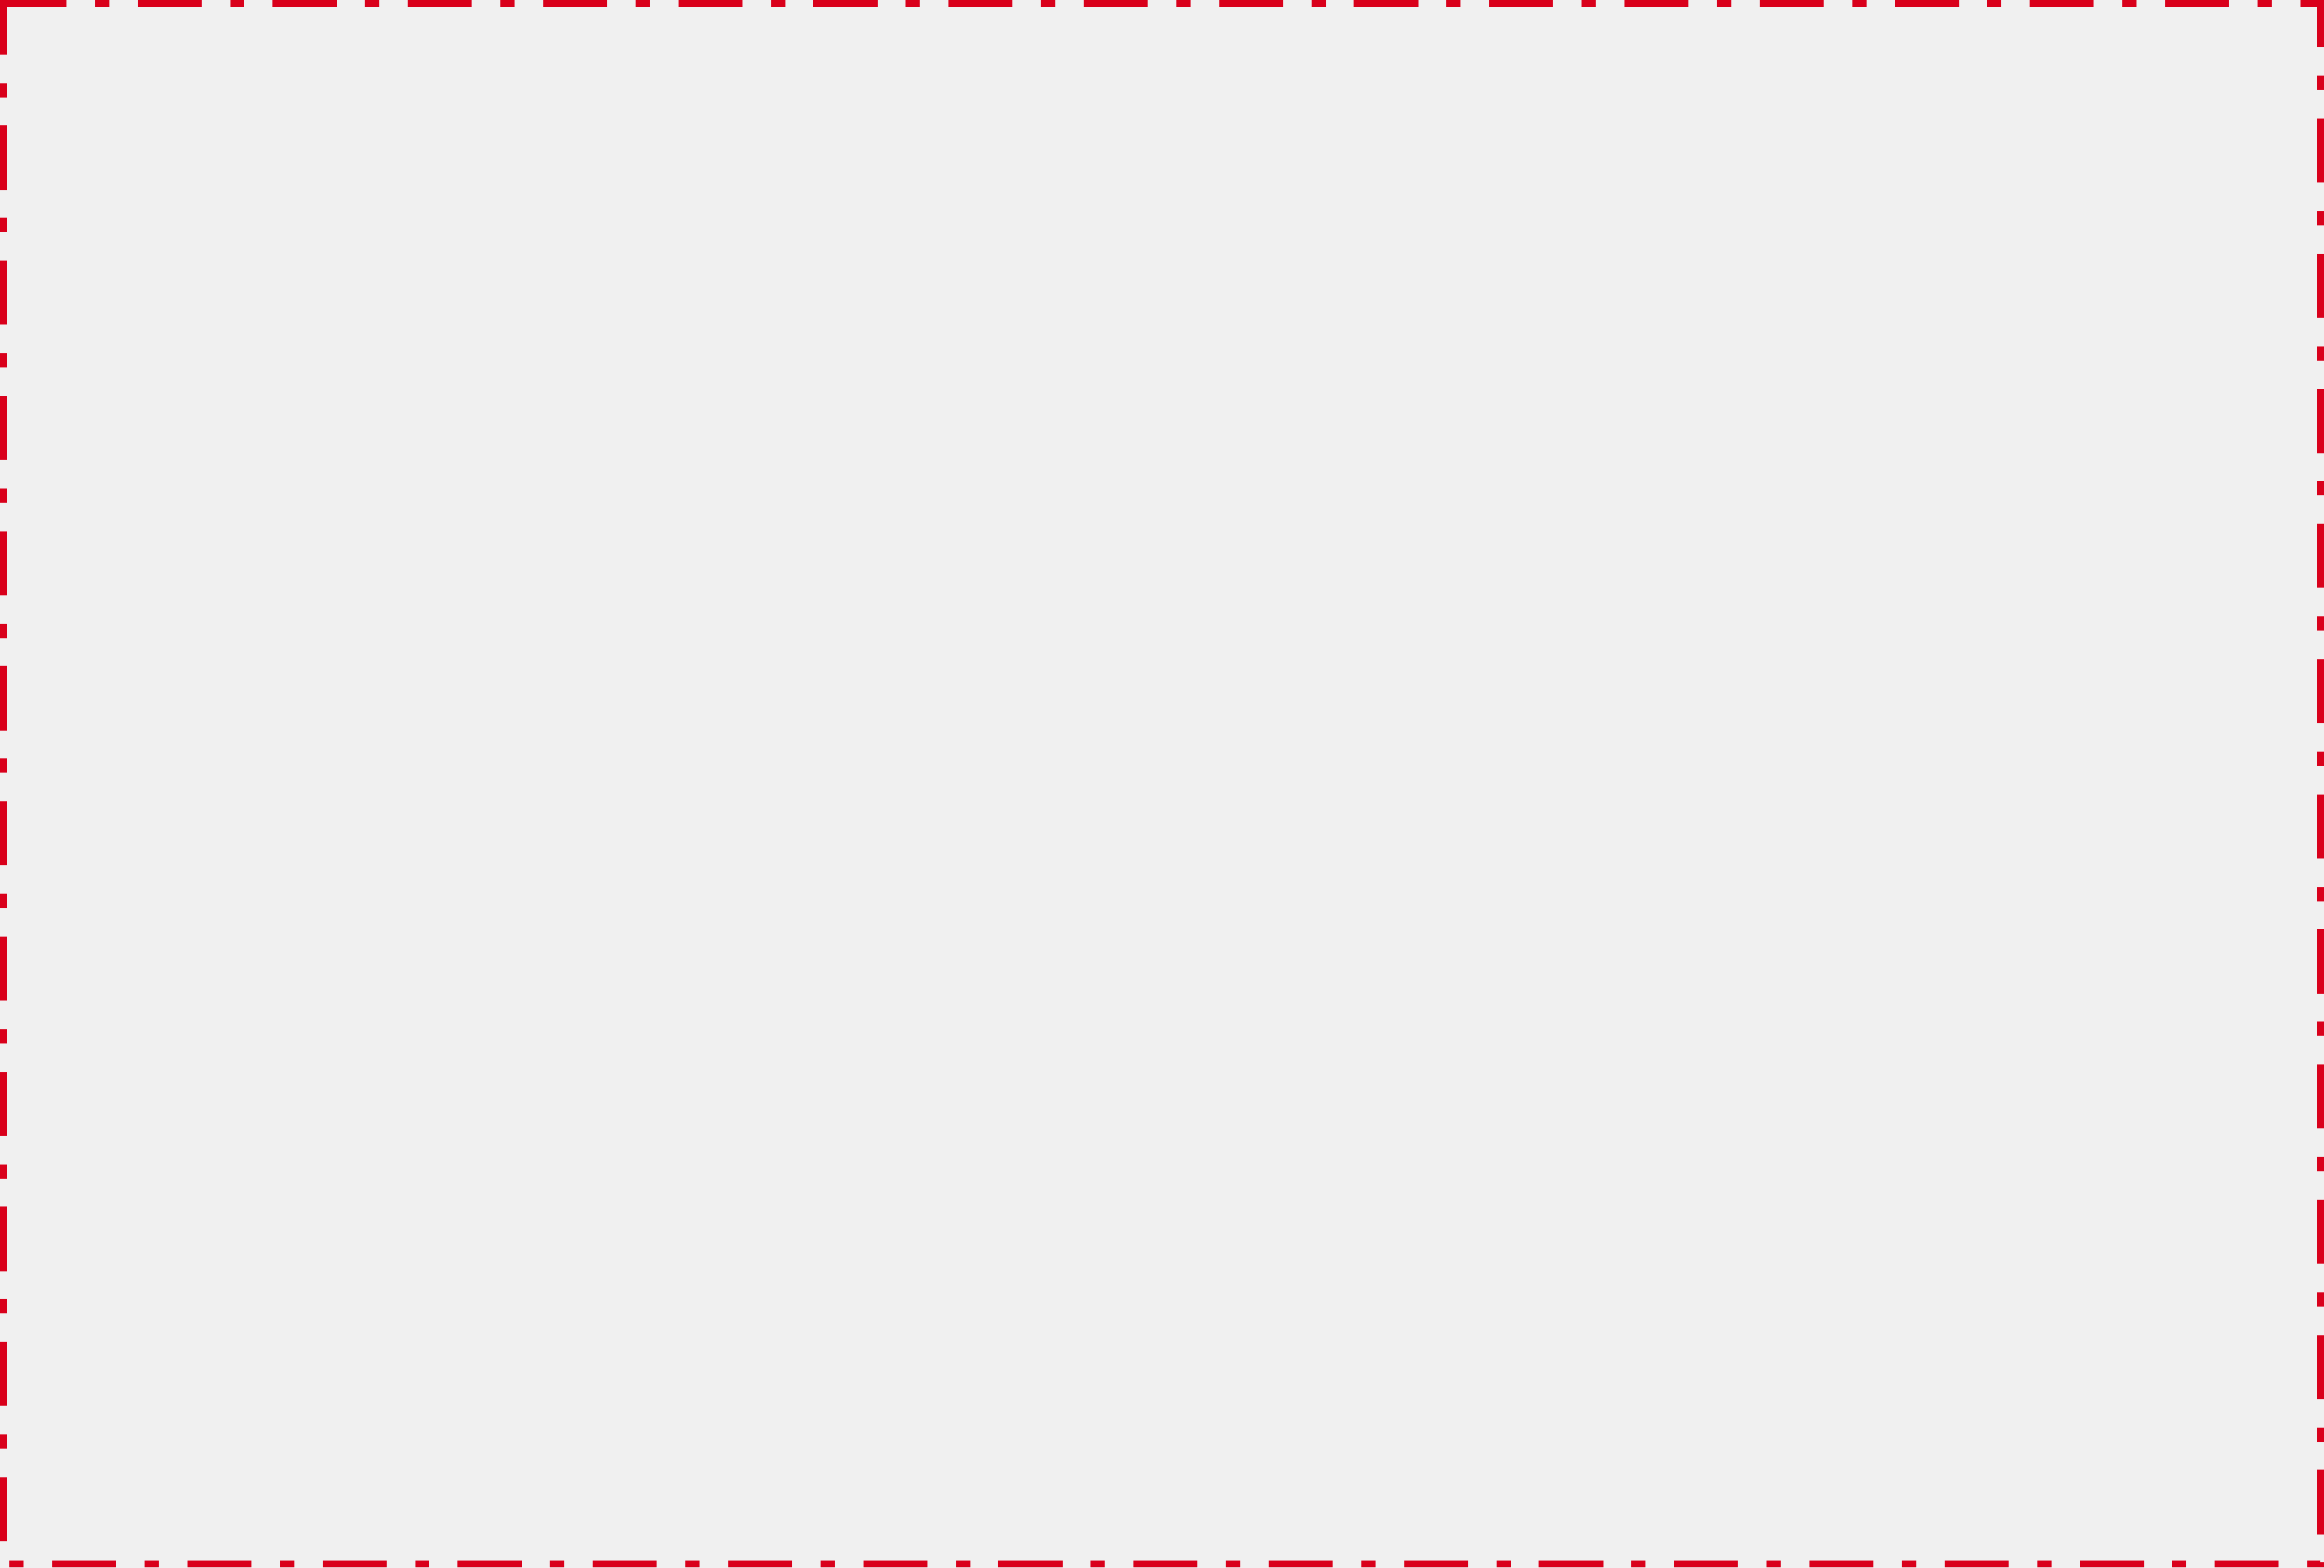
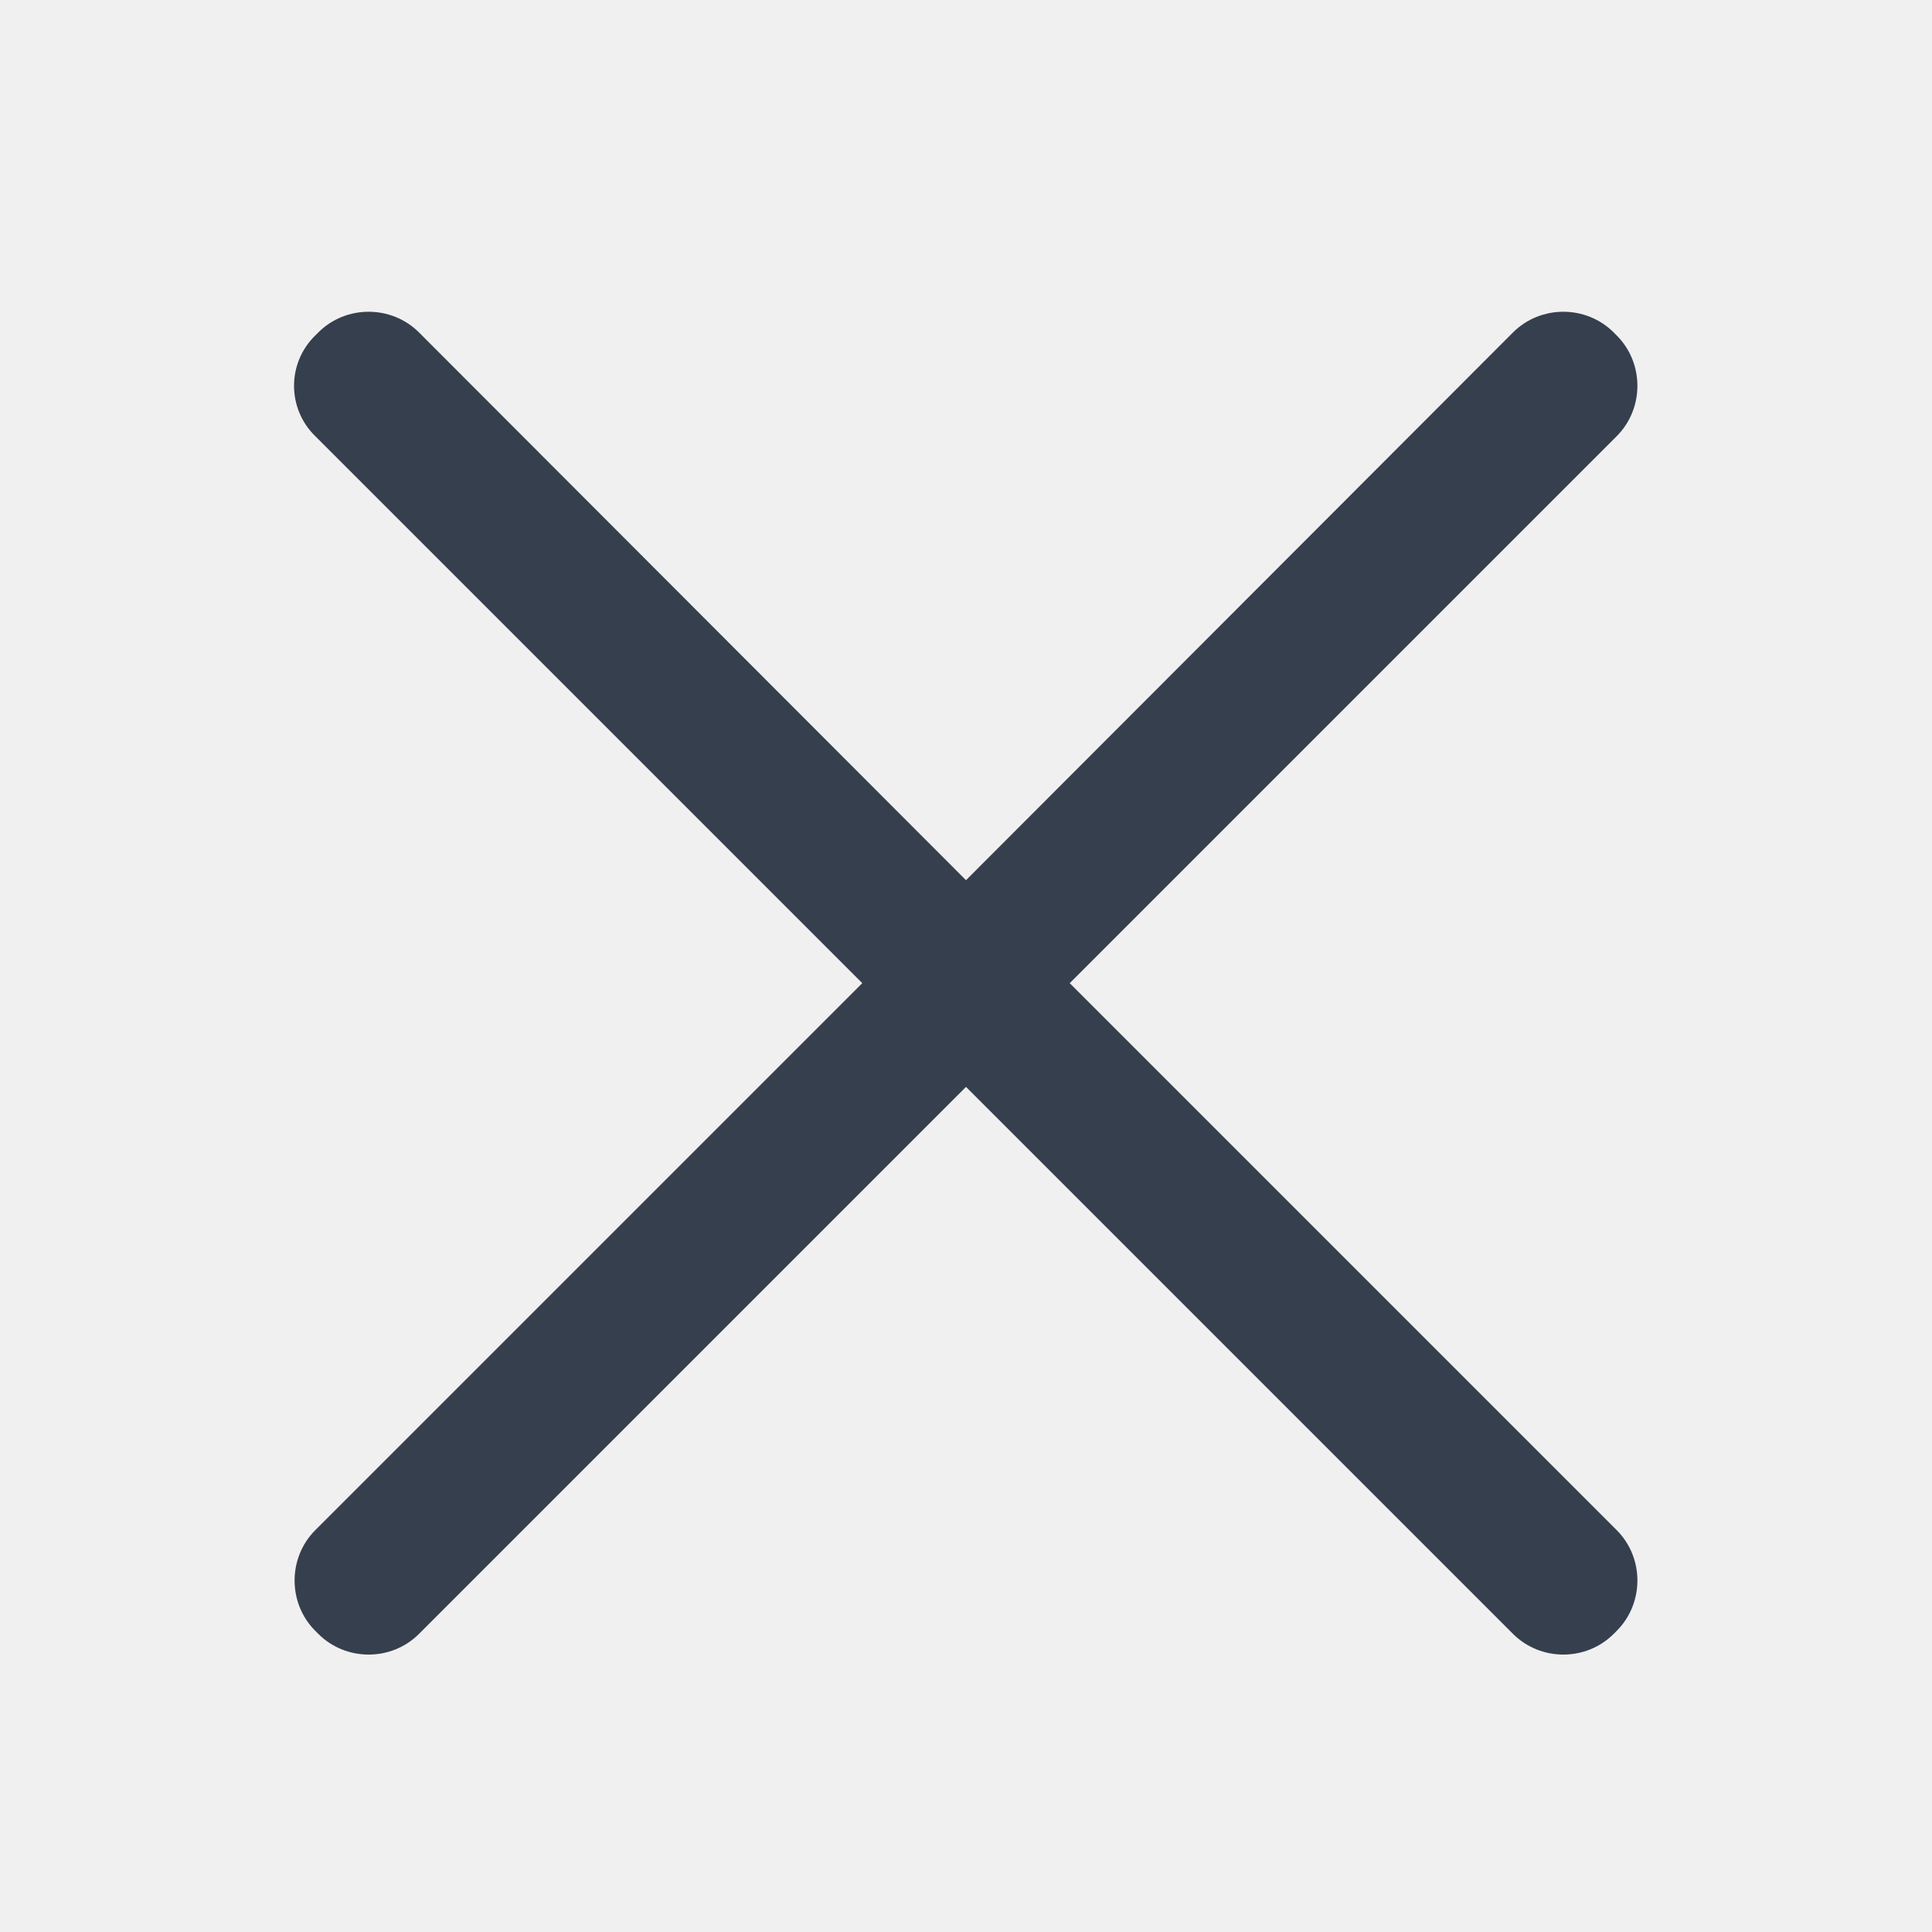
- <svg xmlns="http://www.w3.org/2000/svg" version="1.1" width="980px" height="661px">
-   <g transform="matrix(1 0 0 1 -589 -2880 )">
-     <path d="M 592 2883  L 1566 2883  L 1566 3538  L 592 3538  L 592 2883  Z " fill-rule="nonzero" fill="#ffffff" stroke="none" fill-opacity="0" />
-     <path d="M 590.5 2881.5  L 1567.5 2881.5  L 1567.5 3539.5  L 590.5 3539.5  L 590.5 2881.5  Z " stroke-width="3" stroke-dasharray="27,12,6,12" stroke="#d9001b" fill="none" stroke-dashoffset="0.5" />
-   </g>
+ <svg xmlns="http://www.w3.org/2000/svg" t="1600997508424" class="icon" viewBox="0 0 1024 1024" version="1.1" p-id="5065" width="16" height="16">
+   <path d="M566.976 521.097L856.883 231.189c14.634-14.634 14.634-38.76 0-53.394l-1.582-1.582c-14.634-14.634-38.76-14.634-53.394 0L512 466.517 222.093 176.214c-14.634-14.634-38.76-14.634-53.394 0l-1.582 1.582c-15.029 14.634-15.029 38.76 0 53.394l289.907 289.907L167.117 811.004c-14.634 14.634-14.634 38.76 0 53.394l1.582 1.582c14.634 14.634 38.76 14.634 53.394 0L512 576.072 801.907 865.979c14.634 14.634 38.76 14.634 53.394 0l1.582-1.582c14.634-14.634 14.634-38.76 0-53.394L566.976 521.097z" fill="#363F4D" p-id="5066" />
</svg>
